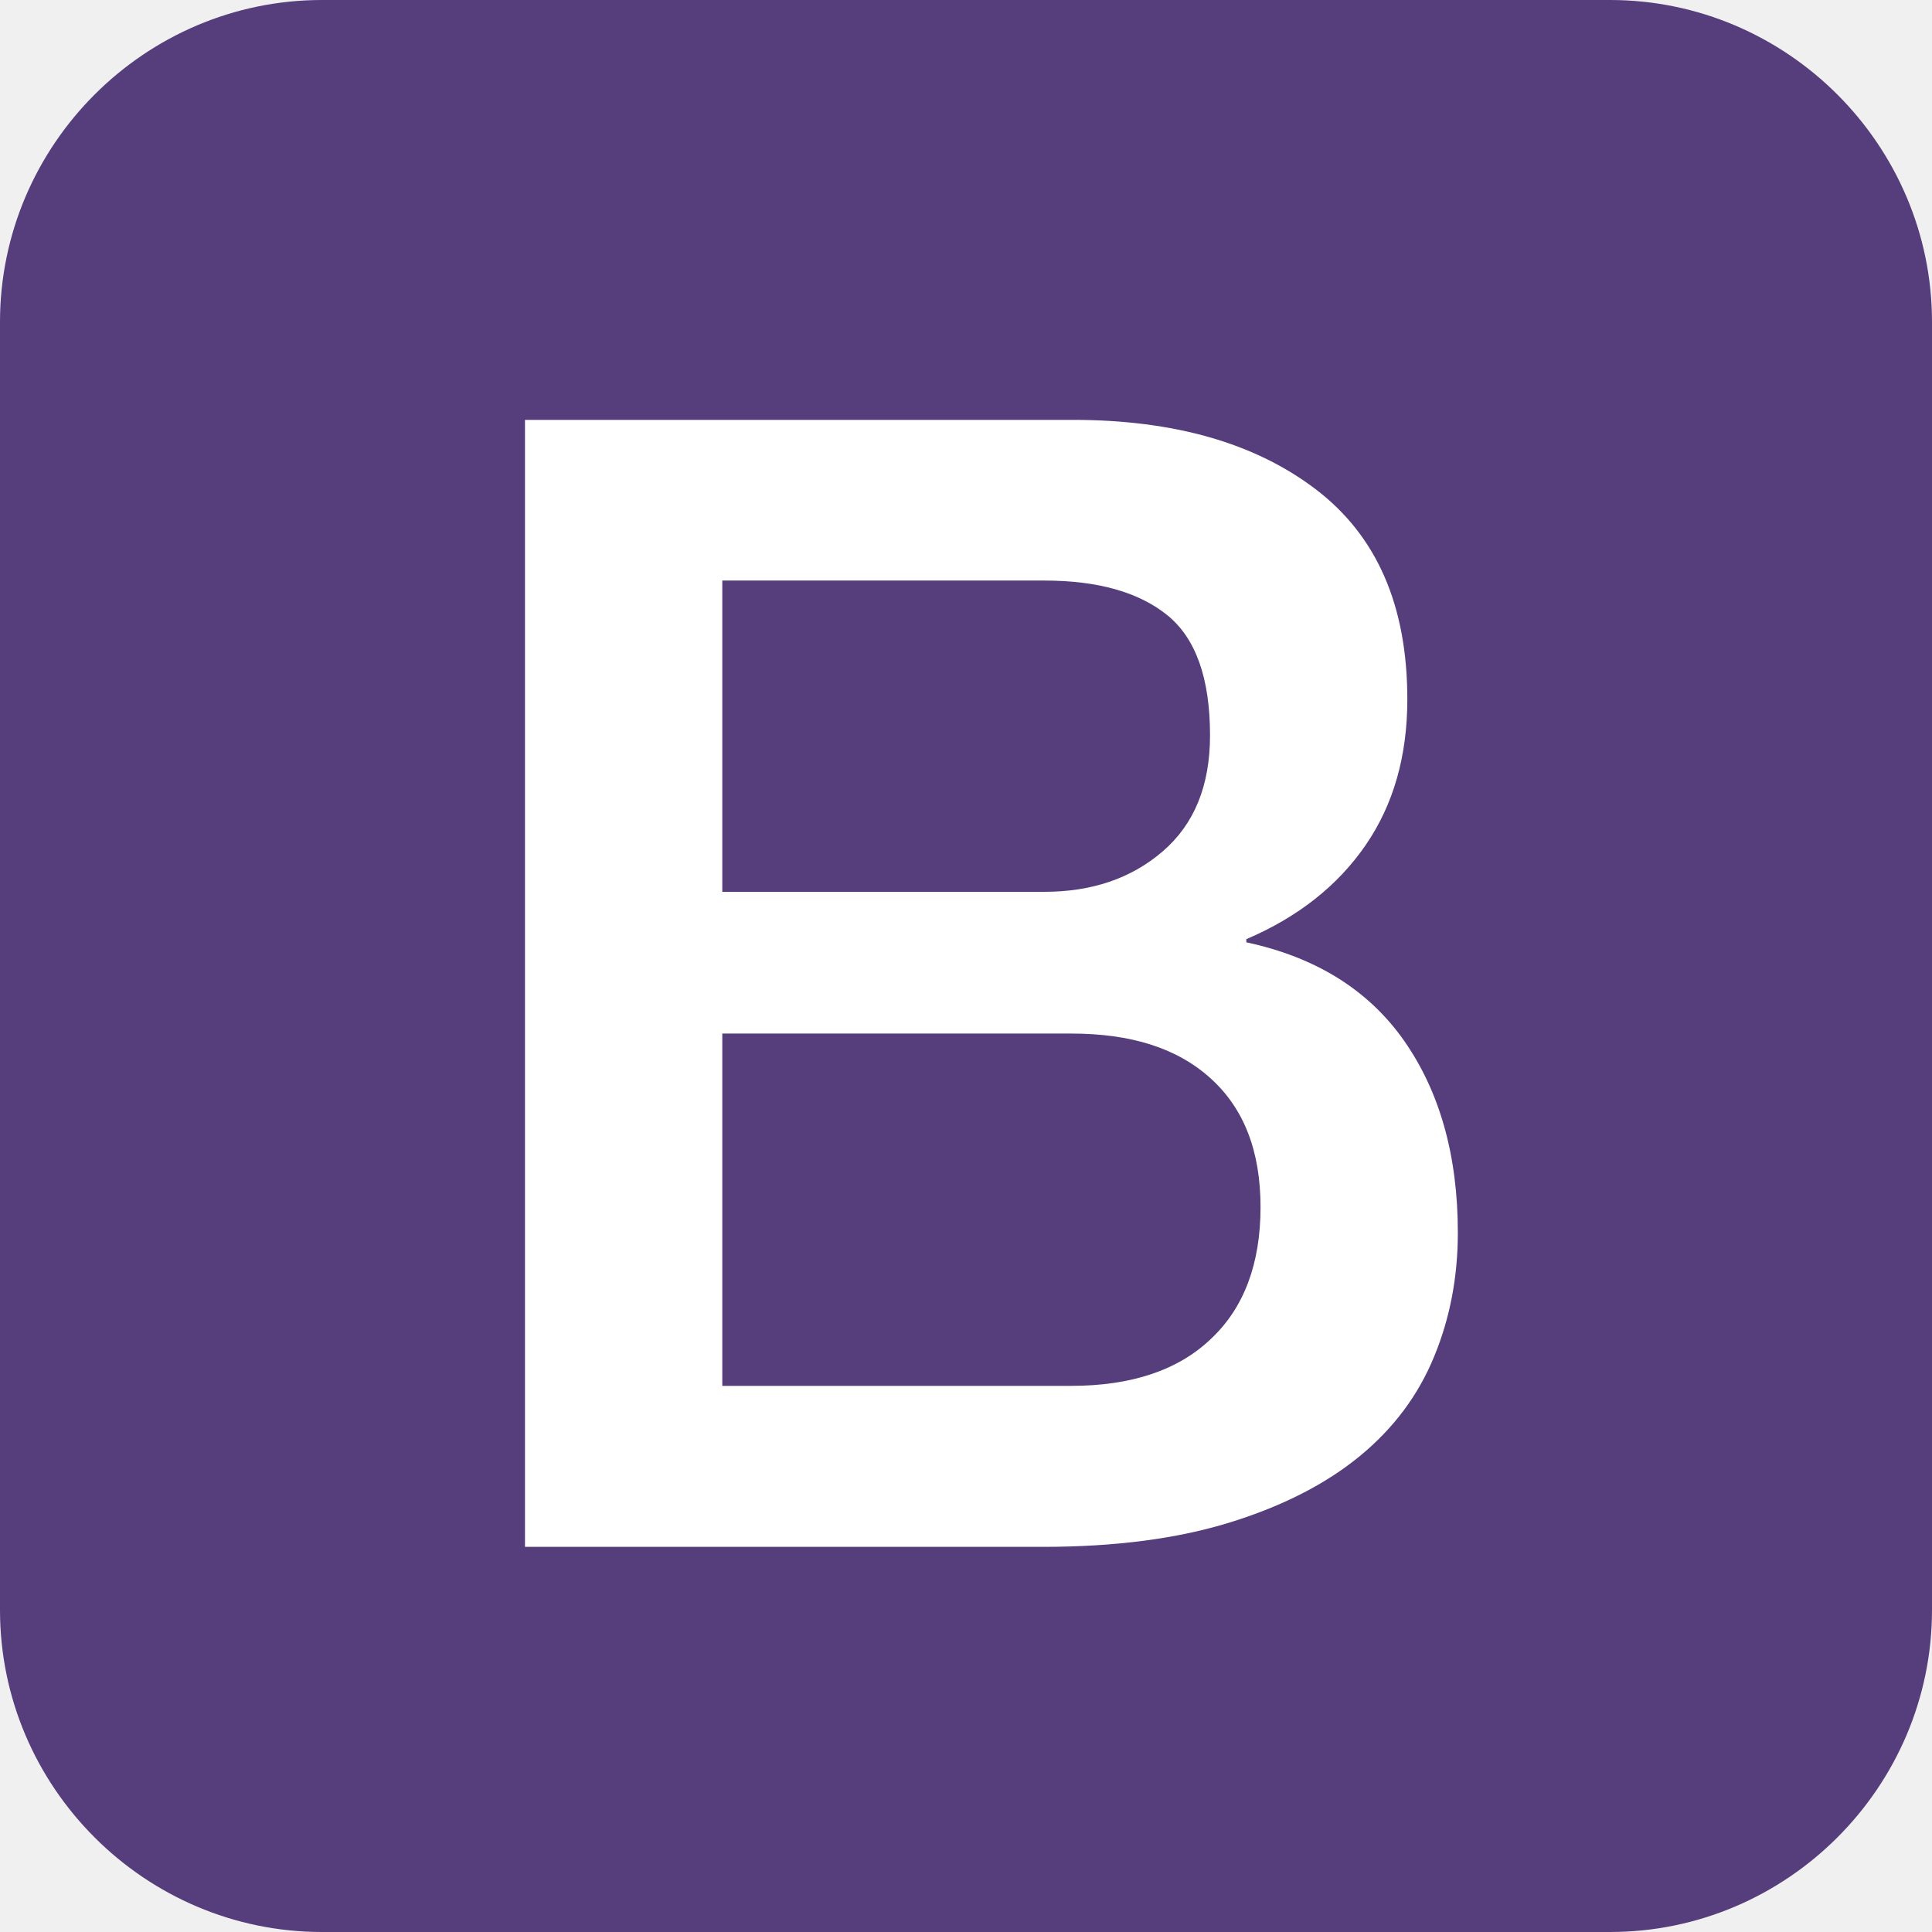
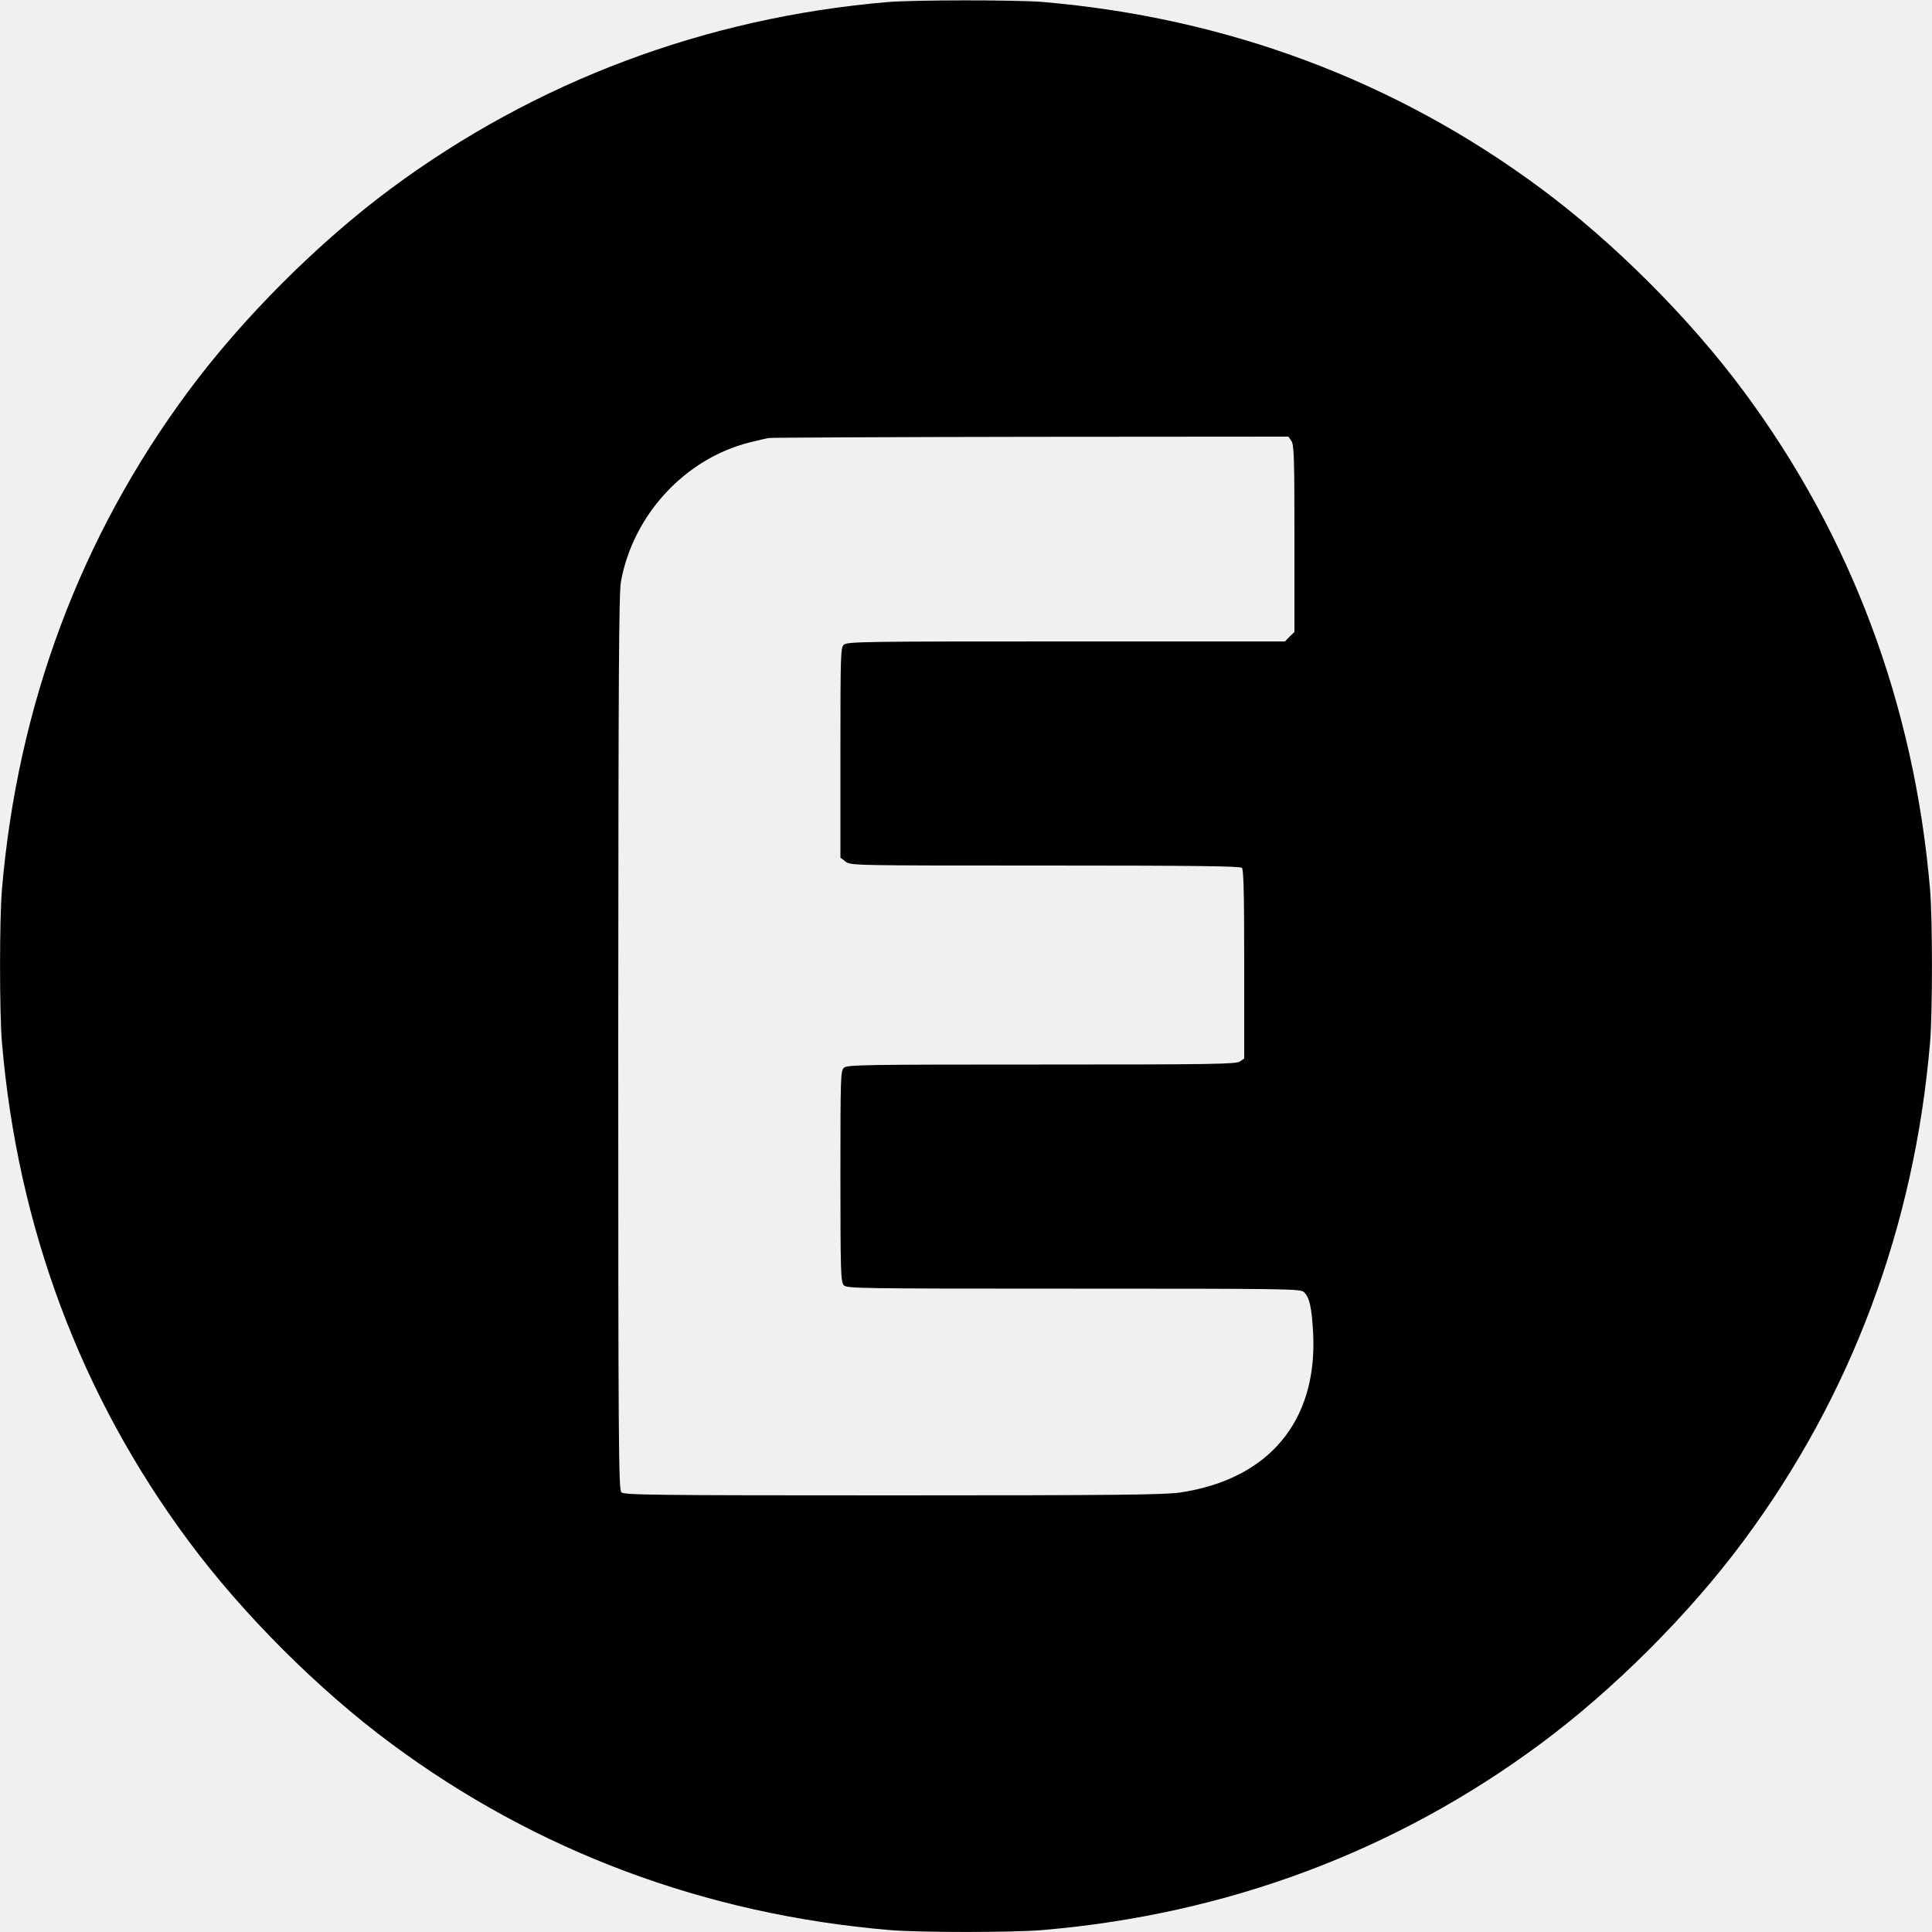
- <svg xmlns="http://www.w3.org/2000/svg" viewBox="0 0 612 612">
-   <path fill="#563D7C" d="M612 510c0 56.1-45.9 102-102 102H102C45.9 612 0 566.1 0 510V102C0 45.9 45.9 0 102 0h408c56.1 0 102 45.9 102 102v408z" />
-   <path fill="#FFF" d="M166.3 133h173.5c32 0 57.7 7.3 77 22s29 36.8 29 66.5c0 18-4.4 33.4-13.2 46.2-8.8 12.8-21.4 22.8-37.8 29.8v1c22 4.7 38.7 15.1 50 31.2 11.3 16.2 17 36.4 17 60.8 0 14-2.5 27.1-7.5 39.2-5 12.2-12.8 22.7-23.5 31.5s-24.3 15.8-41 21-36.5 7.8-59.5 7.8h-164V133zm62.5 149.5h102c15 0 27.5-4.2 37.5-12.8s15-20.8 15-36.8c0-18-4.5-30.7-13.5-38s-22-11-39-11h-102v98.6zm0 156.5h110.5c19 0 33.8-4.9 44.2-14.8 10.5-9.8 15.8-23.8 15.8-41.8 0-17.7-5.2-31.2-15.8-40.8s-25.2-14.2-44.2-14.2H228.8V439z" />
+ <svg xmlns="http://www.w3.org/2000/svg" version="1.0" width="1000pt" height="1000pt" viewBox="0 0 1000 1000" preserveAspectRatio="xMidYMid meet">
+   <g transform="translate(0,1000) scale(0.1,-0.1)" fill="#000000" stroke="none">
+     <path d="M4590 9989 c-942 -81 -1818 -411 -2565 -964 -378 -280 -770 -672 -1050 -1050 -558 -752 -884 -1626 -965 -2580 -13 -155 -13 -635 0 -790 81 -954 407 -1828 965 -2580 280 -378 672 -770 1050 -1050 752 -558 1626 -884 2580 -965 155 -13 635 -13 790 0 954 81 1828 407 2580 965 378 280 770 672 1050 1050 558 752 884 1626 965 2580 13 155 13 635 0 790 -81 954 -407 1828 -965 2580 -280 378 -672 770 -1050 1050 -752 558 -1626 884 -2580 965 -139 11 -666 11 -805 -1z m2094 -2271 c14 -20 16 -85 16 -506 l0 -483 -25 -24 -24 -25 -1132 0 c-1040 0 -1134 -1 -1151 -17 -17 -15 -18 -46 -18 -559 l0 -543 26 -20 c27 -21 30 -21 1033 -21 770 0 1010 -3 1019 -12 9 -9 12 -134 12 -499 l0 -488 -22 -15 c-20 -14 -134 -16 -1027 -16 -921 0 -1006 -1 -1023 -17 -17 -15 -18 -46 -18 -561 0 -494 2 -547 17 -564 15 -17 65 -18 1188 -18 1103 0 1174 -1 1193 -17 30 -26 42 -82 49 -218 21 -452 -230 -751 -687 -820 -79 -12 -326 -15 -1487 -15 -1252 0 -1393 2 -1407 16 -14 14 -16 239 -16 2327 1 1905 3 2325 14 2387 63 345 331 636 666 720 41 10 86 21 100 23 14 2 624 5 1357 6 l1332 1 15 -22z" />
+   </g>
</svg>
